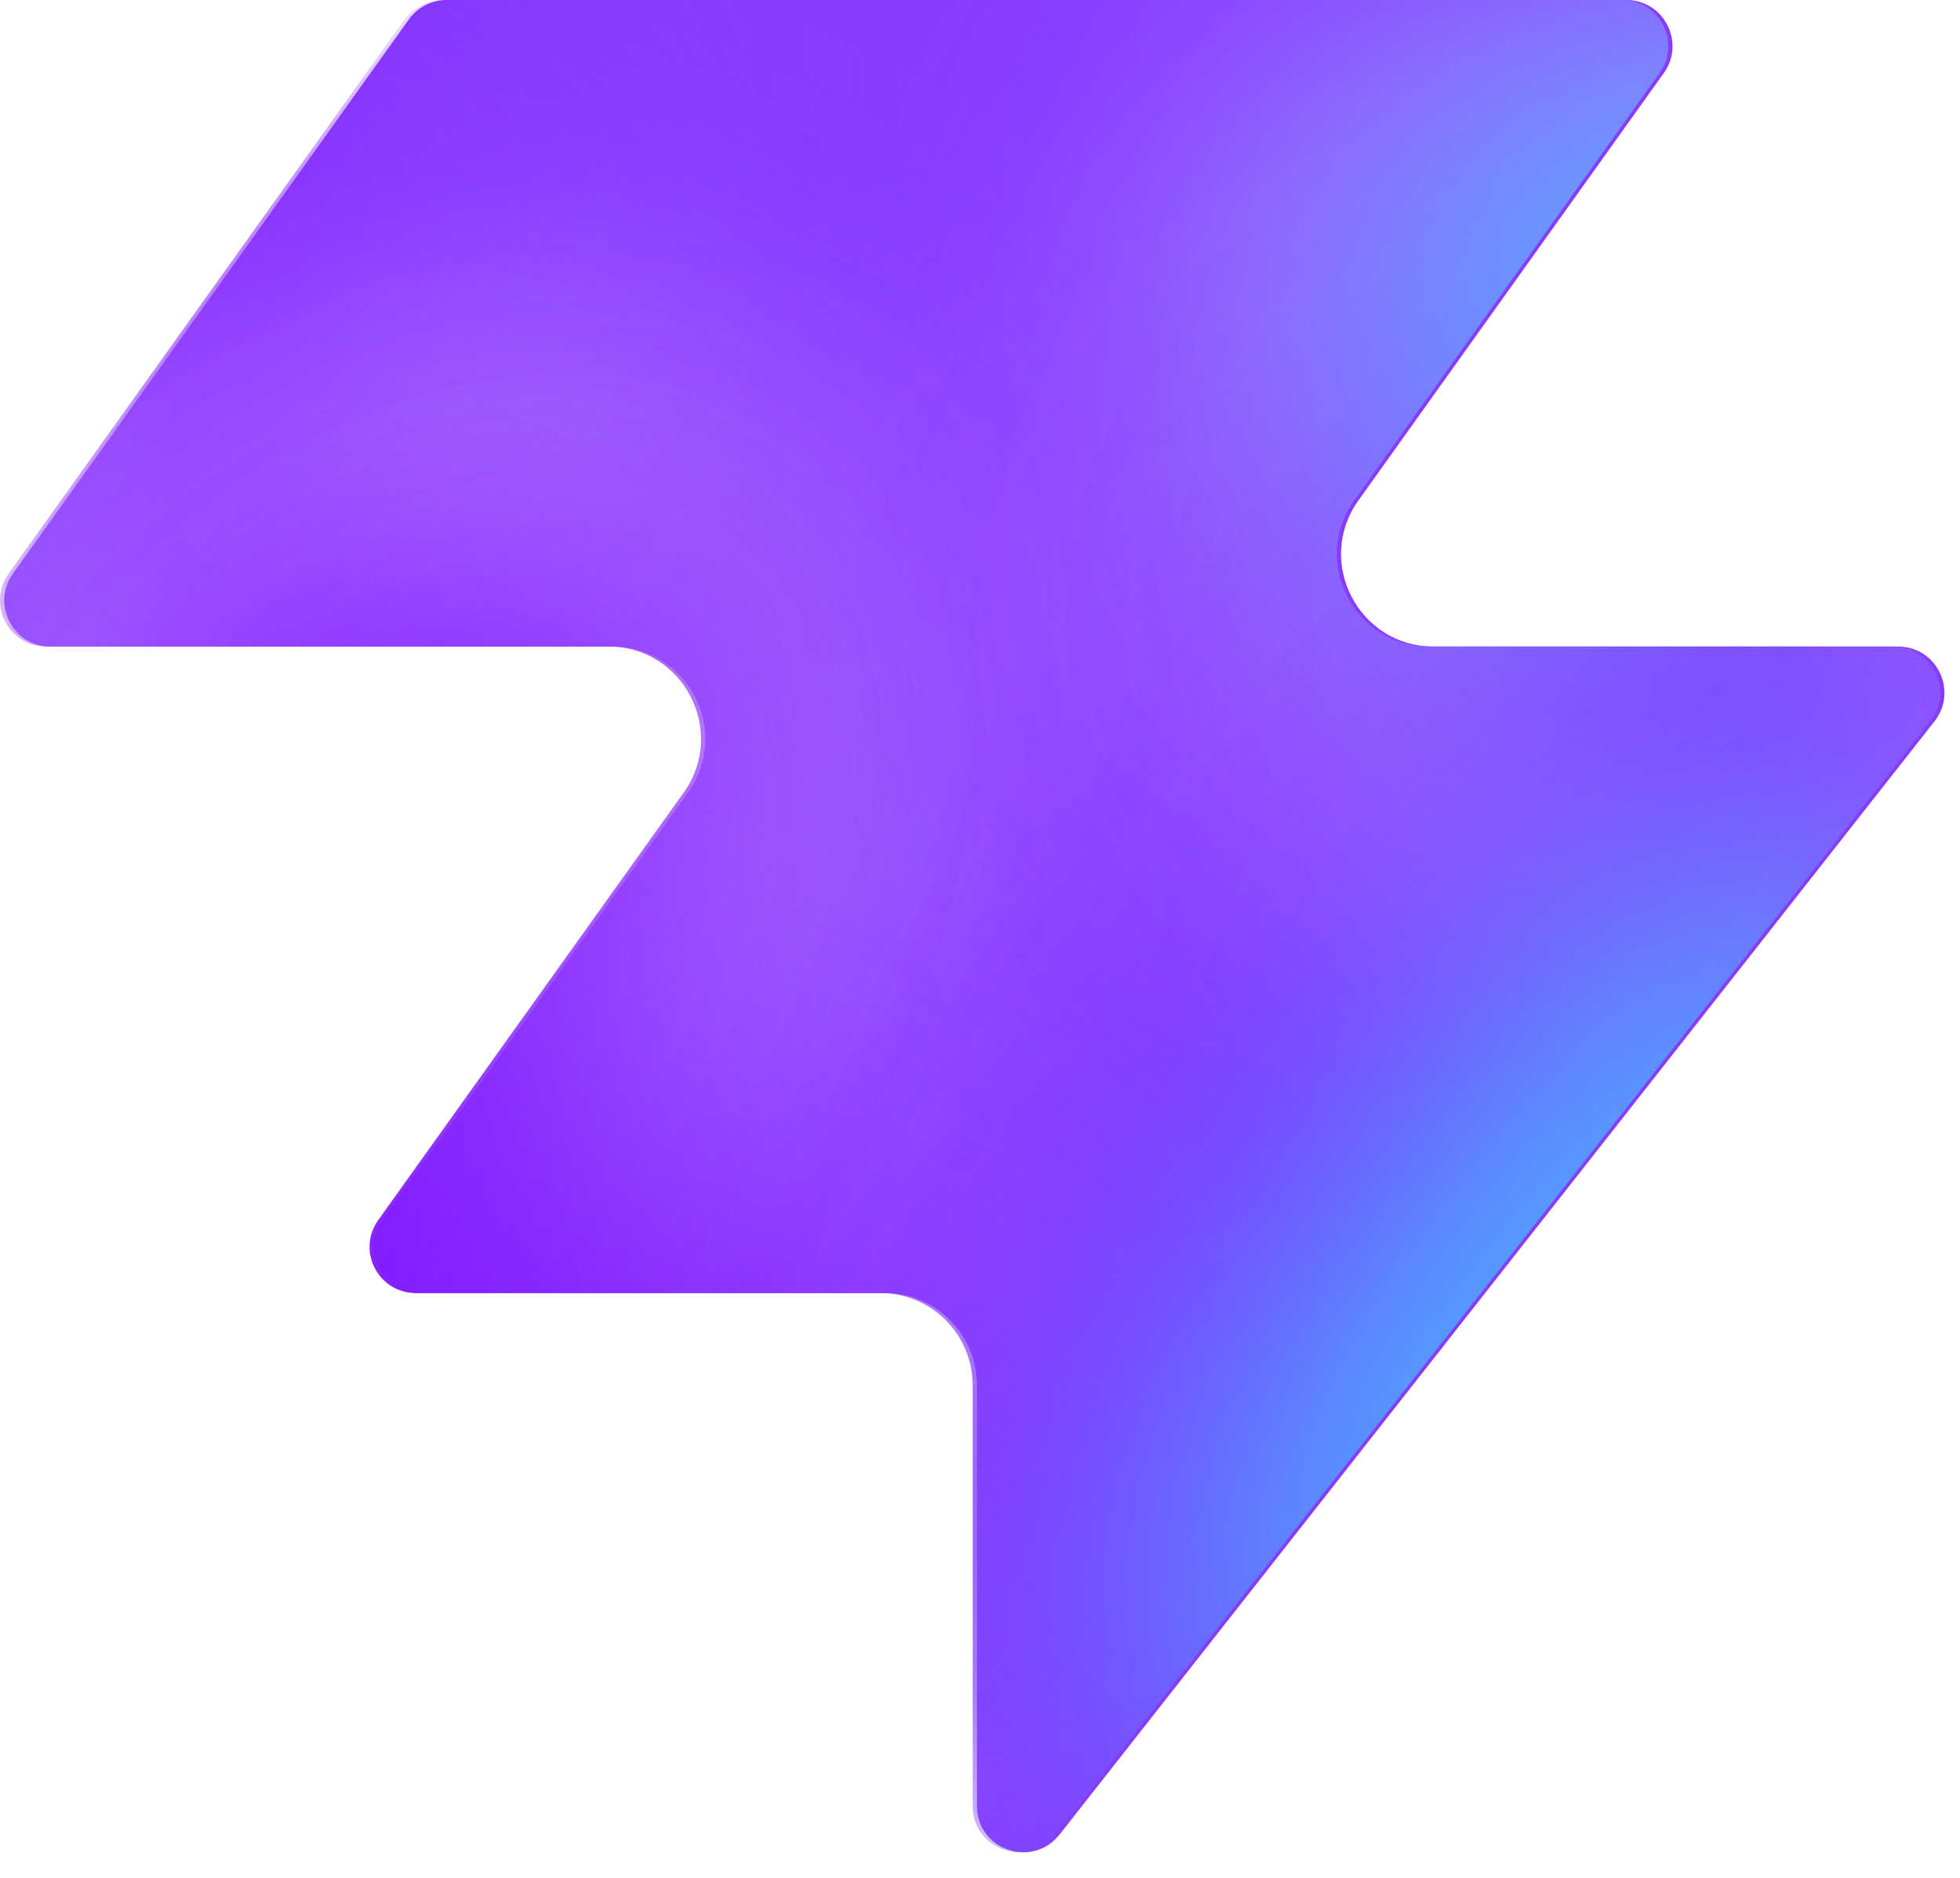
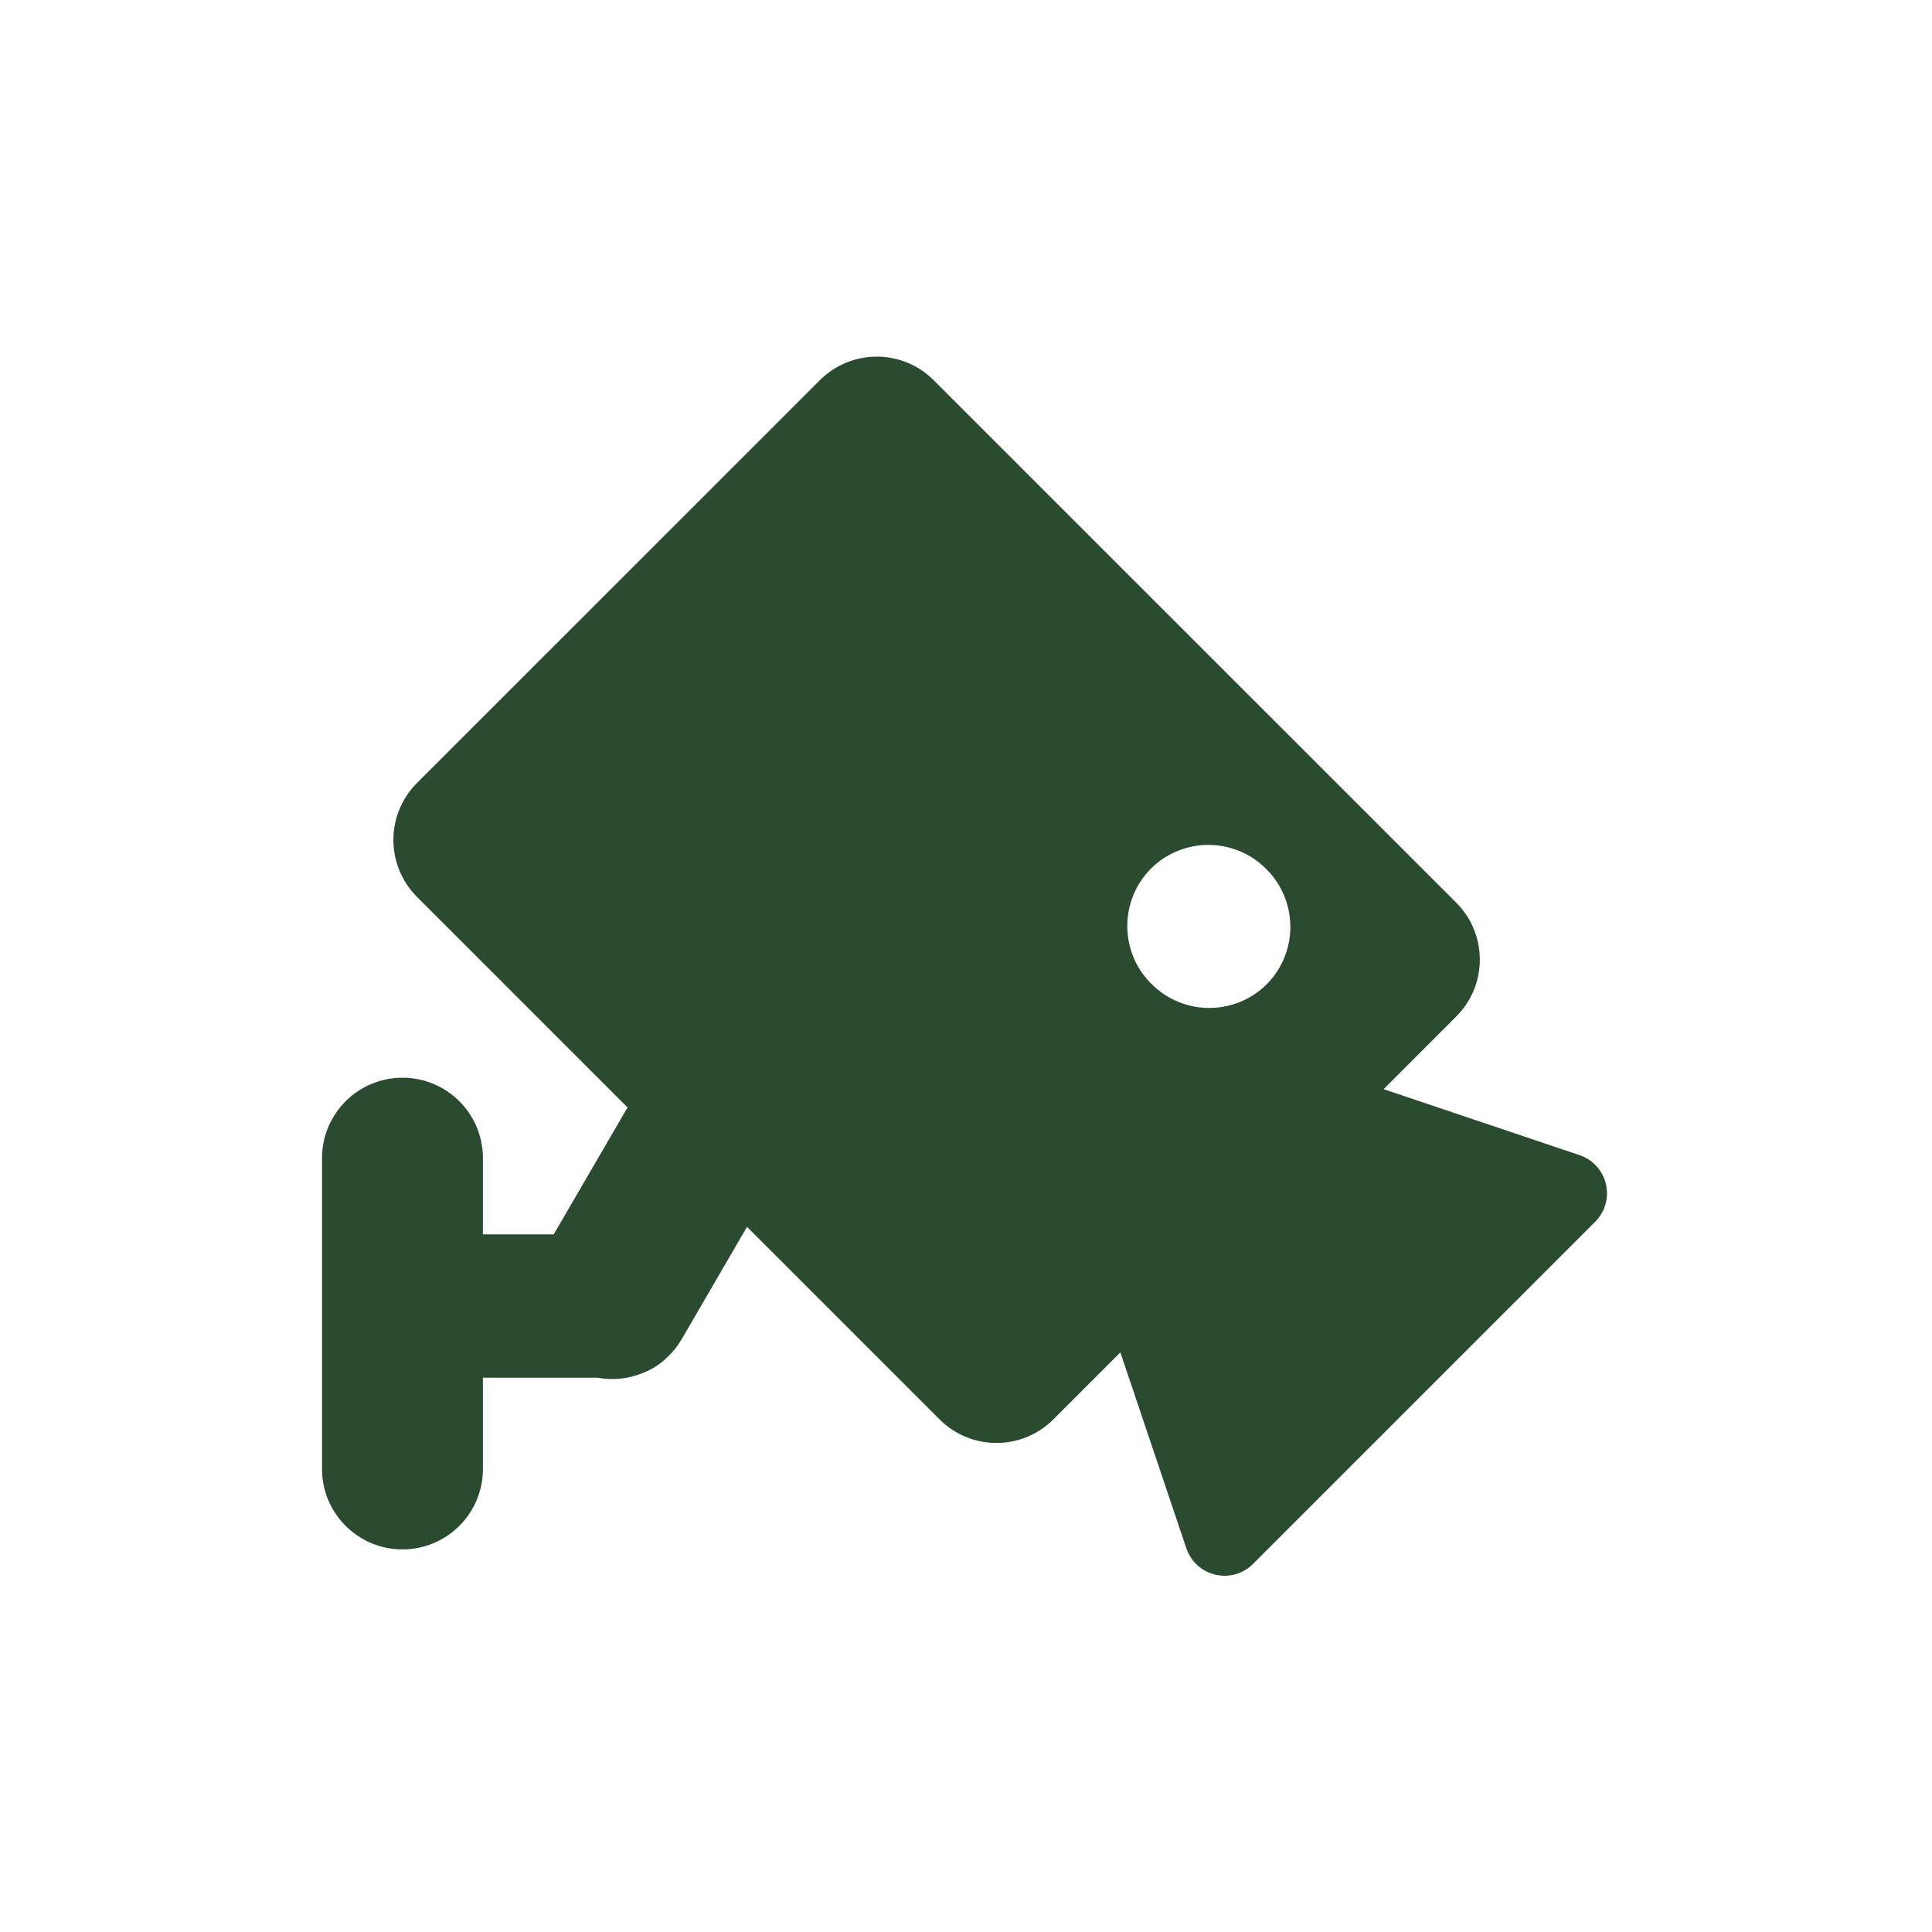
- <svg xmlns="http://www.w3.org/2000/svg" width="48" height="46" fill="none" viewBox="0 0 48 46">
-   <path fill="#863bff" d="M25.946 44.938c-.664.845-2.021.375-2.021-.698V33.937a2.26 2.26 0 0 0-2.262-2.262H10.287c-.92 0-1.456-1.04-.92-1.788l7.48-10.471c1.07-1.497 0-3.578-1.842-3.578H1.237c-.92 0-1.456-1.04-.92-1.788L10.013.474c.214-.297.556-.474.92-.474h28.894c.92 0 1.456 1.04.92 1.788l-7.48 10.471c-1.07 1.498 0 3.579 1.842 3.579h11.377c.943 0 1.473 1.088.89 1.83L25.947 44.94z" style="fill:#863bff;fill:color(display-p3 .525 .23 1);fill-opacity:1" />
-   <mask id="a" width="48" height="46" x="0" y="0" maskUnits="userSpaceOnUse" style="mask-type:alpha">
-     <path fill="#000" d="M25.842 44.938c-.664.844-2.021.375-2.021-.698V33.937a2.26 2.26 0 0 0-2.262-2.262H10.183c-.92 0-1.456-1.04-.92-1.788l7.48-10.471c1.07-1.498 0-3.579-1.842-3.579H1.133c-.92 0-1.456-1.04-.92-1.787L9.91.473c.214-.297.556-.474.92-.474h28.894c.92 0 1.456 1.04.92 1.788l-7.48 10.471c-1.07 1.498 0 3.578 1.842 3.578h11.377c.943 0 1.473 1.088.89 1.832L25.843 44.94z" style="fill:#000;fill-opacity:1" />
-   </mask>
-   <g mask="url(#a)">
-     <g filter="url(#b)">
-       <ellipse cx="5.508" cy="14.704" fill="#ede6ff" rx="5.508" ry="14.704" style="fill:#ede6ff;fill:color(display-p3 .927 .903 1);fill-opacity:1" transform="matrix(.00324 1 1 -.00324 -4.47 31.516)" />
-     </g>
-     <g filter="url(#c)">
-       <ellipse cx="10.399" cy="29.851" fill="#ede6ff" rx="10.399" ry="29.851" style="fill:#ede6ff;fill:color(display-p3 .927 .903 1);fill-opacity:1" transform="matrix(.00324 1 1 -.00324 -39.328 7.883)" />
-     </g>
-     <g filter="url(#d)">
-       <ellipse cx="5.508" cy="30.487" fill="#7e14ff" rx="5.508" ry="30.487" style="fill:#7e14ff;fill:color(display-p3 .492 .077 1);fill-opacity:1" transform="rotate(89.814 -25.913 -14.639)scale(1 -1)" />
-     </g>
-     <g filter="url(#e)">
-       <ellipse cx="5.508" cy="30.599" fill="#7e14ff" rx="5.508" ry="30.599" style="fill:#7e14ff;fill:color(display-p3 .492 .077 1);fill-opacity:1" transform="rotate(89.814 -32.644 -3.334)scale(1 -1)" />
-     </g>
-     <g filter="url(#f)">
-       <ellipse cx="5.508" cy="30.599" fill="#7e14ff" rx="5.508" ry="30.599" style="fill:#7e14ff;fill:color(display-p3 .492 .077 1);fill-opacity:1" transform="matrix(.00324 1 1 -.00324 -34.34 30.47)" />
-     </g>
-     <g filter="url(#g)">
-       <ellipse cx="14.072" cy="22.078" fill="#ede6ff" rx="14.072" ry="22.078" style="fill:#ede6ff;fill:color(display-p3 .927 .903 1);fill-opacity:1" transform="rotate(93.35 24.506 48.493)scale(-1 1)" />
-     </g>
-     <g filter="url(#h)">
-       <ellipse cx="3.47" cy="21.501" fill="#7e14ff" rx="3.47" ry="21.501" style="fill:#7e14ff;fill:color(display-p3 .492 .077 1);fill-opacity:1" transform="rotate(89.009 28.708 47.59)scale(-1 1)" />
-     </g>
-     <g filter="url(#i)">
-       <ellipse cx="3.47" cy="21.501" fill="#7e14ff" rx="3.47" ry="21.501" style="fill:#7e14ff;fill:color(display-p3 .492 .077 1);fill-opacity:1" transform="rotate(89.009 28.708 47.59)scale(-1 1)" />
-     </g>
-     <g filter="url(#j)">
-       <ellipse cx=".387" cy="8.972" fill="#7e14ff" rx="4.407" ry="29.108" style="fill:#7e14ff;fill:color(display-p3 .492 .077 1);fill-opacity:1" transform="rotate(39.51 .387 8.972)" />
-     </g>
-     <g filter="url(#k)">
-       <ellipse cx="47.523" cy="-6.092" fill="#7e14ff" rx="4.407" ry="29.108" style="fill:#7e14ff;fill:color(display-p3 .492 .077 1);fill-opacity:1" transform="rotate(37.892 47.523 -6.092)" />
-     </g>
-     <g filter="url(#l)">
-       <ellipse cx="41.412" cy="6.333" fill="#47bfff" rx="5.971" ry="9.665" style="fill:#47bfff;fill:color(display-p3 .28 .748 1);fill-opacity:1" transform="rotate(37.892 41.412 6.333)" />
-     </g>
-     <g filter="url(#m)">
-       <ellipse cx="-1.879" cy="38.332" fill="#7e14ff" rx="4.407" ry="29.108" style="fill:#7e14ff;fill:color(display-p3 .492 .077 1);fill-opacity:1" transform="rotate(37.892 -1.88 38.332)" />
-     </g>
-     <g filter="url(#n)">
-       <ellipse cx="-1.879" cy="38.332" fill="#7e14ff" rx="4.407" ry="29.108" style="fill:#7e14ff;fill:color(display-p3 .492 .077 1);fill-opacity:1" transform="rotate(37.892 -1.88 38.332)" />
-     </g>
-     <g filter="url(#o)">
-       <ellipse cx="35.651" cy="29.907" fill="#7e14ff" rx="4.407" ry="29.108" style="fill:#7e14ff;fill:color(display-p3 .492 .077 1);fill-opacity:1" transform="rotate(37.892 35.651 29.907)" />
-     </g>
-     <g filter="url(#p)">
-       <ellipse cx="38.418" cy="32.4" fill="#47bfff" rx="5.971" ry="15.297" style="fill:#47bfff;fill:color(display-p3 .28 .748 1);fill-opacity:1" transform="rotate(37.892 38.418 32.4)" />
-     </g>
-   </g>
-   <defs>
-     <filter id="b" width="60.045" height="41.654" x="-19.77" y="16.149" color-interpolation-filters="sRGB" filterUnits="userSpaceOnUse">
-       <feFlood flood-opacity="0" result="BackgroundImageFix" />
-       <feBlend in="SourceGraphic" in2="BackgroundImageFix" result="shape" />
-       <feGaussianBlur result="effect1_foregroundBlur_2002_17158" stdDeviation="7.659" />
-     </filter>
-     <filter id="c" width="90.34" height="51.437" x="-54.613" y="-7.533" color-interpolation-filters="sRGB" filterUnits="userSpaceOnUse">
-       <feFlood flood-opacity="0" result="BackgroundImageFix" />
-       <feBlend in="SourceGraphic" in2="BackgroundImageFix" result="shape" />
-       <feGaussianBlur result="effect1_foregroundBlur_2002_17158" stdDeviation="7.659" />
-     </filter>
-     <filter id="d" width="79.355" height="29.4" x="-49.64" y="2.03" color-interpolation-filters="sRGB" filterUnits="userSpaceOnUse">
-       <feFlood flood-opacity="0" result="BackgroundImageFix" />
-       <feBlend in="SourceGraphic" in2="BackgroundImageFix" result="shape" />
-       <feGaussianBlur result="effect1_foregroundBlur_2002_17158" stdDeviation="4.596" />
-     </filter>
-     <filter id="e" width="79.579" height="29.4" x="-45.045" y="20.029" color-interpolation-filters="sRGB" filterUnits="userSpaceOnUse">
-       <feFlood flood-opacity="0" result="BackgroundImageFix" />
-       <feBlend in="SourceGraphic" in2="BackgroundImageFix" result="shape" />
-       <feGaussianBlur result="effect1_foregroundBlur_2002_17158" stdDeviation="4.596" />
-     </filter>
-     <filter id="f" width="79.579" height="29.4" x="-43.513" y="21.178" color-interpolation-filters="sRGB" filterUnits="userSpaceOnUse">
-       <feFlood flood-opacity="0" result="BackgroundImageFix" />
-       <feBlend in="SourceGraphic" in2="BackgroundImageFix" result="shape" />
-       <feGaussianBlur result="effect1_foregroundBlur_2002_17158" stdDeviation="4.596" />
-     </filter>
-     <filter id="g" width="74.749" height="58.852" x="15.756" y="-17.901" color-interpolation-filters="sRGB" filterUnits="userSpaceOnUse">
-       <feFlood flood-opacity="0" result="BackgroundImageFix" />
-       <feBlend in="SourceGraphic" in2="BackgroundImageFix" result="shape" />
-       <feGaussianBlur result="effect1_foregroundBlur_2002_17158" stdDeviation="7.659" />
-     </filter>
-     <filter id="h" width="61.377" height="25.362" x="23.548" y="2.284" color-interpolation-filters="sRGB" filterUnits="userSpaceOnUse">
-       <feFlood flood-opacity="0" result="BackgroundImageFix" />
-       <feBlend in="SourceGraphic" in2="BackgroundImageFix" result="shape" />
-       <feGaussianBlur result="effect1_foregroundBlur_2002_17158" stdDeviation="4.596" />
-     </filter>
-     <filter id="i" width="61.377" height="25.362" x="23.548" y="2.284" color-interpolation-filters="sRGB" filterUnits="userSpaceOnUse">
-       <feFlood flood-opacity="0" result="BackgroundImageFix" />
-       <feBlend in="SourceGraphic" in2="BackgroundImageFix" result="shape" />
-       <feGaussianBlur result="effect1_foregroundBlur_2002_17158" stdDeviation="4.596" />
-     </filter>
-     <filter id="j" width="56.045" height="63.649" x="-27.636" y="-22.853" color-interpolation-filters="sRGB" filterUnits="userSpaceOnUse">
-       <feFlood flood-opacity="0" result="BackgroundImageFix" />
-       <feBlend in="SourceGraphic" in2="BackgroundImageFix" result="shape" />
-       <feGaussianBlur result="effect1_foregroundBlur_2002_17158" stdDeviation="4.596" />
-     </filter>
-     <filter id="k" width="54.814" height="64.646" x="20.116" y="-38.415" color-interpolation-filters="sRGB" filterUnits="userSpaceOnUse">
-       <feFlood flood-opacity="0" result="BackgroundImageFix" />
-       <feBlend in="SourceGraphic" in2="BackgroundImageFix" result="shape" />
-       <feGaussianBlur result="effect1_foregroundBlur_2002_17158" stdDeviation="4.596" />
-     </filter>
-     <filter id="l" width="33.541" height="35.313" x="24.641" y="-11.323" color-interpolation-filters="sRGB" filterUnits="userSpaceOnUse">
-       <feFlood flood-opacity="0" result="BackgroundImageFix" />
-       <feBlend in="SourceGraphic" in2="BackgroundImageFix" result="shape" />
-       <feGaussianBlur result="effect1_foregroundBlur_2002_17158" stdDeviation="4.596" />
-     </filter>
-     <filter id="m" width="54.814" height="64.646" x="-29.286" y="6.009" color-interpolation-filters="sRGB" filterUnits="userSpaceOnUse">
-       <feFlood flood-opacity="0" result="BackgroundImageFix" />
-       <feBlend in="SourceGraphic" in2="BackgroundImageFix" result="shape" />
-       <feGaussianBlur result="effect1_foregroundBlur_2002_17158" stdDeviation="4.596" />
-     </filter>
-     <filter id="n" width="54.814" height="64.646" x="-29.286" y="6.009" color-interpolation-filters="sRGB" filterUnits="userSpaceOnUse">
-       <feFlood flood-opacity="0" result="BackgroundImageFix" />
-       <feBlend in="SourceGraphic" in2="BackgroundImageFix" result="shape" />
-       <feGaussianBlur result="effect1_foregroundBlur_2002_17158" stdDeviation="4.596" />
-     </filter>
-     <filter id="o" width="54.814" height="64.646" x="8.244" y="-2.416" color-interpolation-filters="sRGB" filterUnits="userSpaceOnUse">
-       <feFlood flood-opacity="0" result="BackgroundImageFix" />
-       <feBlend in="SourceGraphic" in2="BackgroundImageFix" result="shape" />
-       <feGaussianBlur result="effect1_foregroundBlur_2002_17158" stdDeviation="4.596" />
-     </filter>
-     <filter id="p" width="39.409" height="43.623" x="18.713" y="10.588" color-interpolation-filters="sRGB" filterUnits="userSpaceOnUse">
-       <feFlood flood-opacity="0" result="BackgroundImageFix" />
-       <feBlend in="SourceGraphic" in2="BackgroundImageFix" result="shape" />
-       <feGaussianBlur result="effect1_foregroundBlur_2002_17158" stdDeviation="4.596" />
-     </filter>
-   </defs>
+ <svg xmlns="http://www.w3.org/2000/svg" t="1780649566739" class="icon" viewBox="0 0 1024 1024" version="1.1" p-id="1727" width="128" height="128">
+   <path d="M332.587 586.944l-111.573-111.573a42.667 42.667 0 0 1 0-60.373L434.539 201.515a42.667 42.667 0 0 1 60.331 0L771.84 478.443a42.667 42.667 0 0 1 0 60.331l-38.485 38.507 103.851 34.965a21.333 21.333 0 0 1 8.277 35.307l-181.376 181.376a21.333 21.333 0 0 1-35.307-8.277l-34.987-103.851-35.499 35.499a42.667 42.667 0 0 1-60.331 0l-102.059-102.037-34.56 59.435a42.667 42.667 0 0 1-7.403 9.408 38.016 38.016 0 0 1-13.248 8.597 42.752 42.752 0 0 1-24.021 2.517h-60.736v49.301a42.645 42.645 0 0 1-85.269 0v-166.613a42.645 42.645 0 0 1 85.269 0v41.323h37.525l39.147-67.285z m277.675-65.493a43.2 43.2 0 0 0 61.099 0.256 43.2 43.2 0 0 0-0.213-61.099 43.2 43.2 0 0 0-61.12-0.235 43.2 43.2 0 0 0 0.235 61.099z" fill="#2A4B30" p-id="1728" />
</svg>
